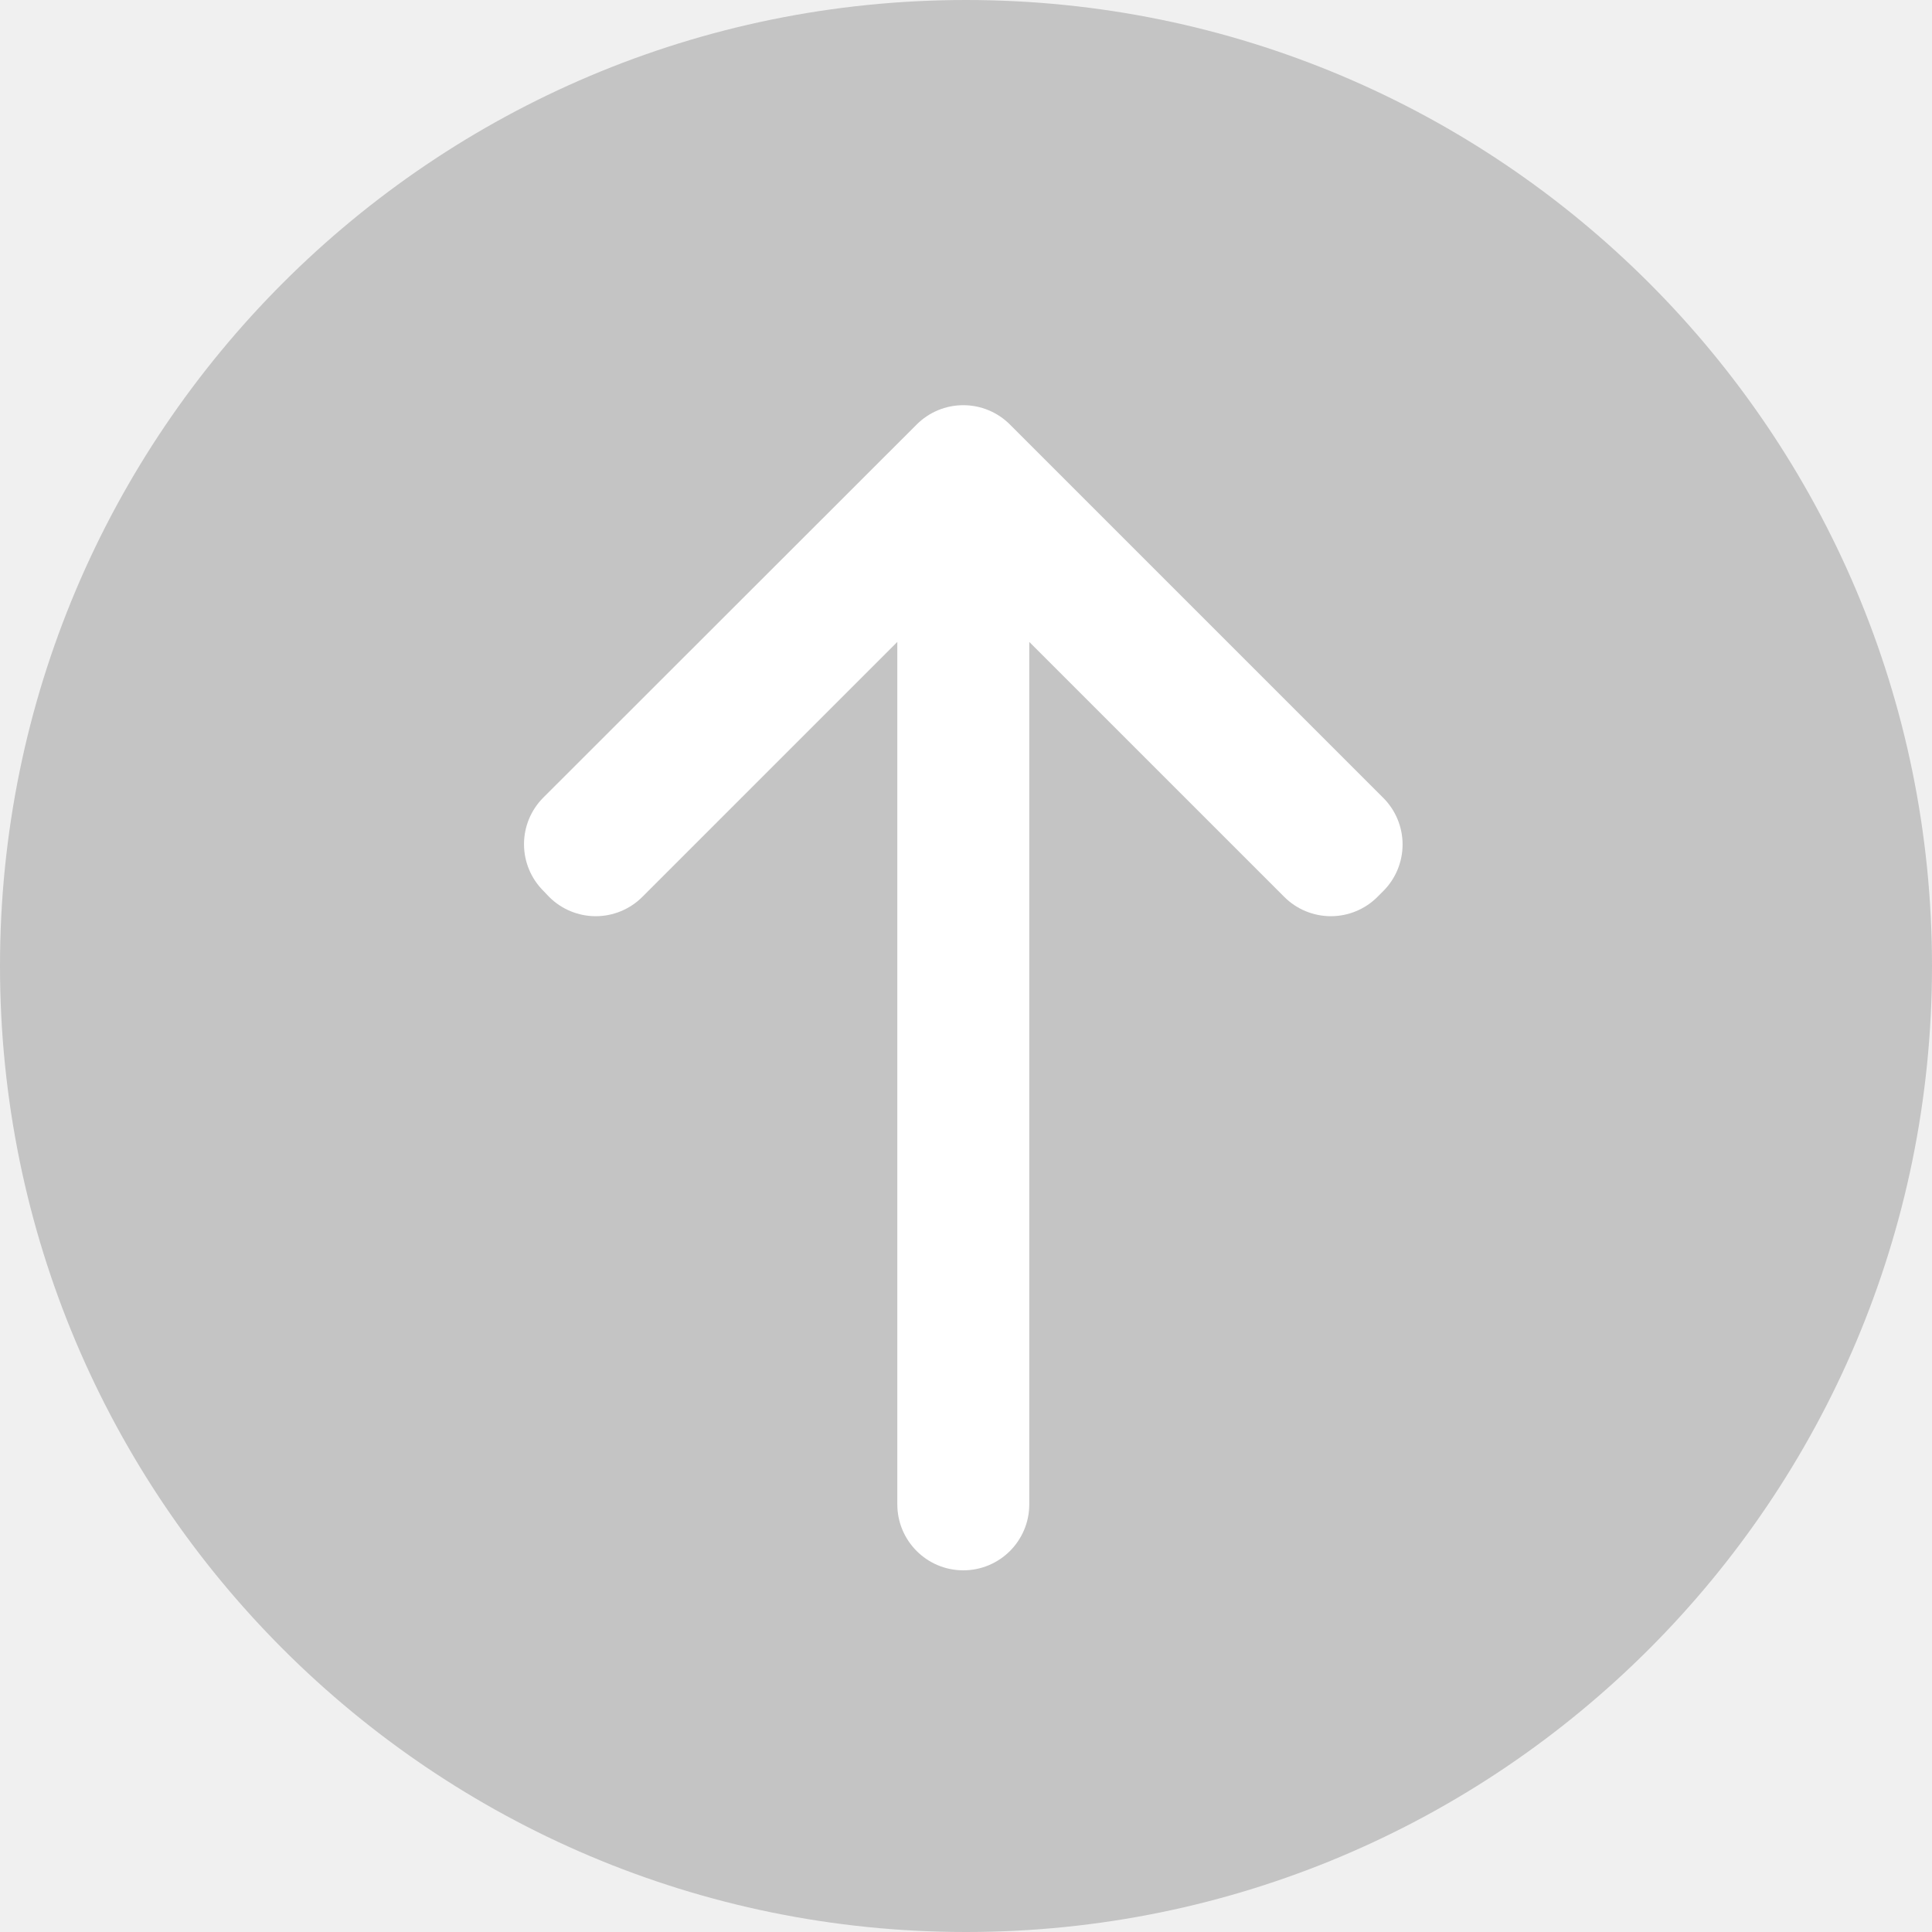
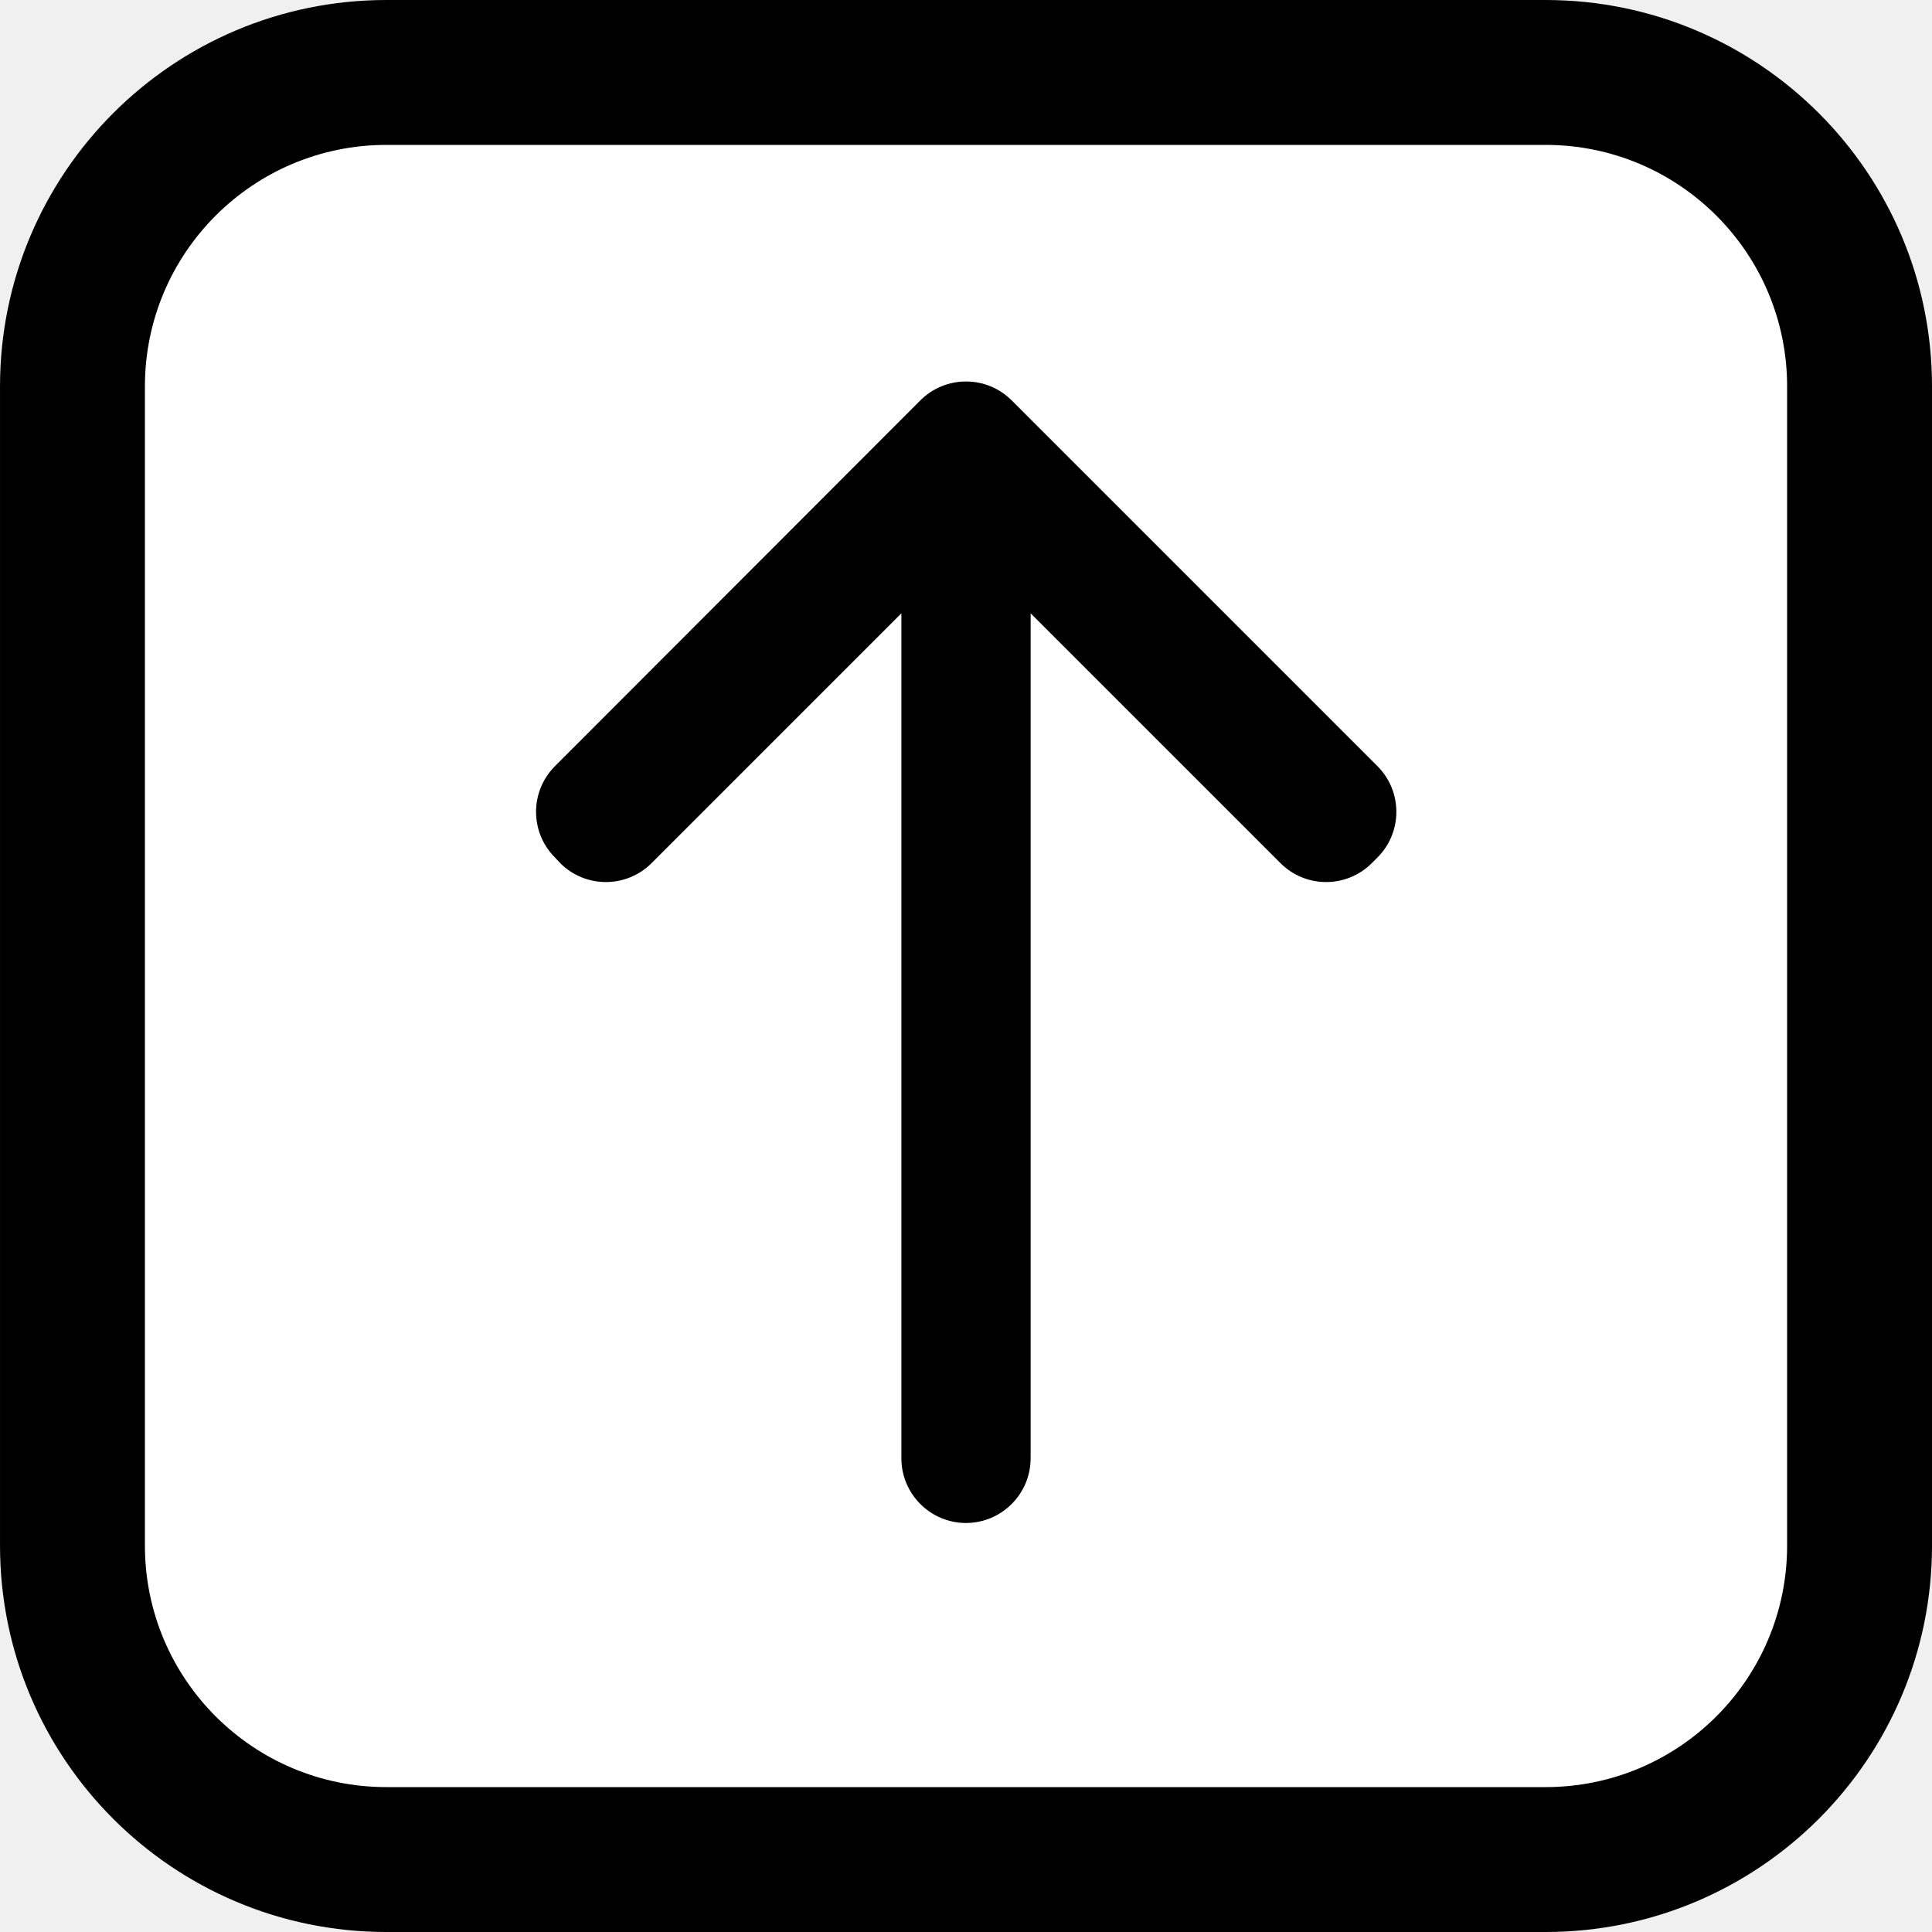
<svg xmlns="http://www.w3.org/2000/svg" width="20" height="20" viewBox="0 0 20 20">
  <defs>
    <clipPath id="clip-path">
-       <path id="Path_1783" data-name="Path 1783" d="M0,4.547a.683.683,0,0,0,.683.683H9.611L6.972,7.869a.682.682,0,0,0,0,.966l.059.059a.682.682,0,0,0,.966,0L11.861,5.03a.682.682,0,0,0,0-.966L8,.2a.682.682,0,0,0-.966,0L6.972.259a.682.682,0,0,0,0,.966L9.611,3.864H.683A.683.683,0,0,0,0,4.547Z" fill="#fff" />
+       <path id="Path_4282" data-name="Path 4282" d="M3141.172,410.736a.671.671,0,0,0,.669-.669v-8.748l2.586,2.586a.669.669,0,0,0,.946,0l.058-.058a.669.669,0,0,0,0-.946l-3.786-3.786a.669.669,0,0,0-.946,0l-3.782,3.786a.669.669,0,0,0,0,.946l.054.058a.669.669,0,0,0,.946,0l2.586-2.586v8.748A.67.67,0,0,0,3141.172,410.736Z" fill="none" />
    </clipPath>
    <clipPath id="clip-path-2">
-       <path id="Path_1782" data-name="Path 1782" d="M0,2584.85H1352.538V0H0Z" fill="#fff" />
+       <rect id="Rectangle_1957" data-name="Rectangle 1957" width="2532.48" height="1325.135" transform="translate(1995.513 -464.656)" fill="none" />
    </clipPath>
  </defs>
-   <g id="Group_2333" data-name="Group 2333" transform="translate(299 756) rotate(180)">
-     <circle id="Ellipse_363" data-name="Ellipse 363" cx="10" cy="10" r="10" transform="translate(299 756) rotate(180)" fill="#c4c4c4" />
-     <g id="Group_2329" data-name="Group 2329" transform="translate(293.575 739.744) rotate(90)">
-       <g id="Group_1951" data-name="Group 1951" transform="translate(0 0)" clip-path="url(#clip-path)">
-         <g id="Group_1950" data-name="Group 1950" transform="translate(-459.043 -1164.802)" clip-path="url(#clip-path-2)">
-           <path id="Path_1781" data-name="Path 1781" d="M0,15.925V0H18.892V15.925Z" transform="translate(455.628 1161.387)" fill="#fff" />
+   <g id="Group_4246" data-name="Group 4246" transform="translate(2644 -1001)">
+     <g id="Rectangle_1956" data-name="Rectangle 1956" transform="translate(-5775.172 606.03)">
+       <g id="Group_4239" data-name="Group 4239">
+         <rect id="Rectangle_1956-2" data-name="Rectangle 1956" width="20" height="20" rx="4" transform="translate(3131.172 394.97)" fill="#fff" />
+       </g>
+       <g id="Group_4240" data-name="Group 4240">
+         <path id="Path_4280" data-name="Path 4280" d="M3147.172,414.97h-12a4,4,0,0,1-4-4v-12a4,4,0,0,1,4-4h12a4,4,0,0,1,4,4v12A4,4,0,0,1,3147.172,414.97Zm-12-18.5a2.5,2.5,0,0,0-2.5,2.5v12a2.5,2.5,0,0,0,2.5,2.5h12a2.5,2.5,0,0,0,2.5-2.5v-12a2.5,2.5,0,0,0-2.5-2.5Z" />
+       </g>
+     </g>
+     <g id="Group_4239-2" data-name="Group 4239" transform="translate(-5775.172 606.03)">
+       <g id="Group_4244" data-name="Group 4244">
+         <g id="Group_4243" data-name="Group 4243" clip-path="url(#clip-path)">
+           <g id="Group_1951-4" data-name="Group 1951-4">
+             <g id="Group_4242" data-name="Group 4242">
+               <g id="Group_4241" data-name="Group 4241" clip-path="url(#clip-path-2)">
+                 <g id="Group_1950-4" data-name="Group 1950-4">
+                   <g id="Path_1781-4" data-name="Path 1781-4">
+                     <path id="Path_4281" data-name="Path 4281" d="M3148.97,414.082h-15.6V395.573h15.6Z" />
+                   </g>
+                 </g>
+               </g>
+             </g>
+           </g>
        </g>
      </g>
    </g>
  </g>
</svg>
